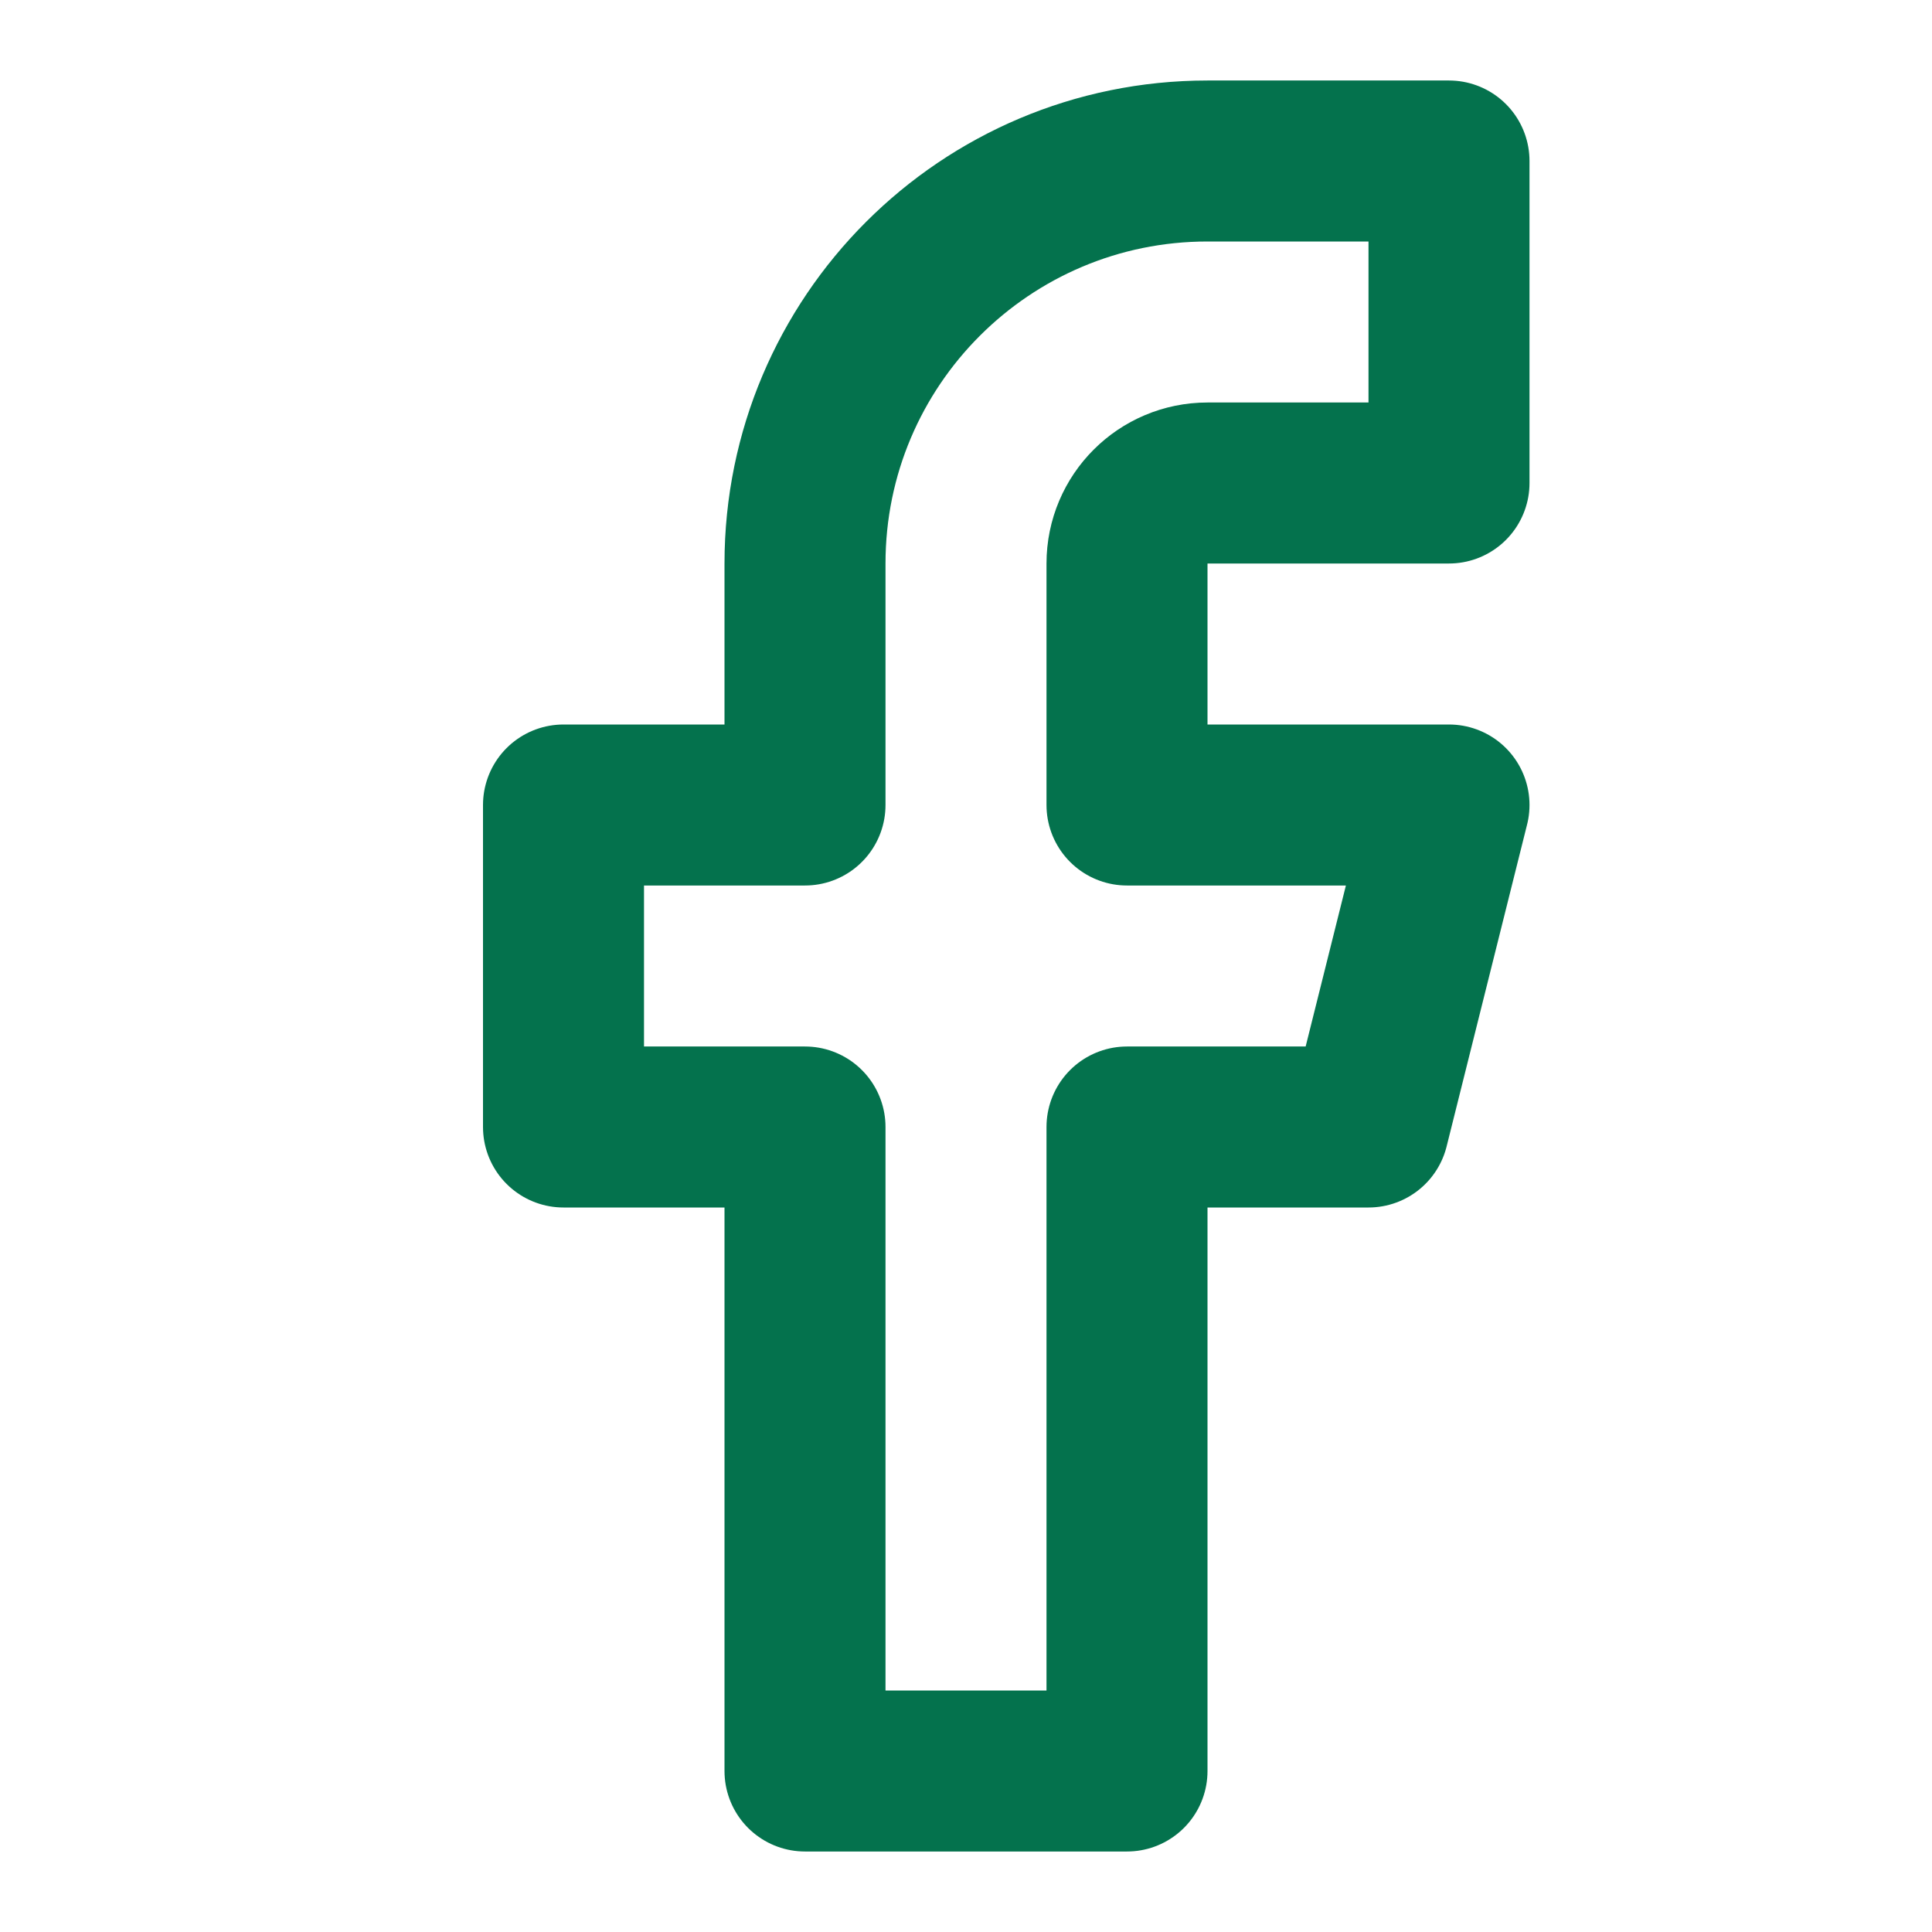
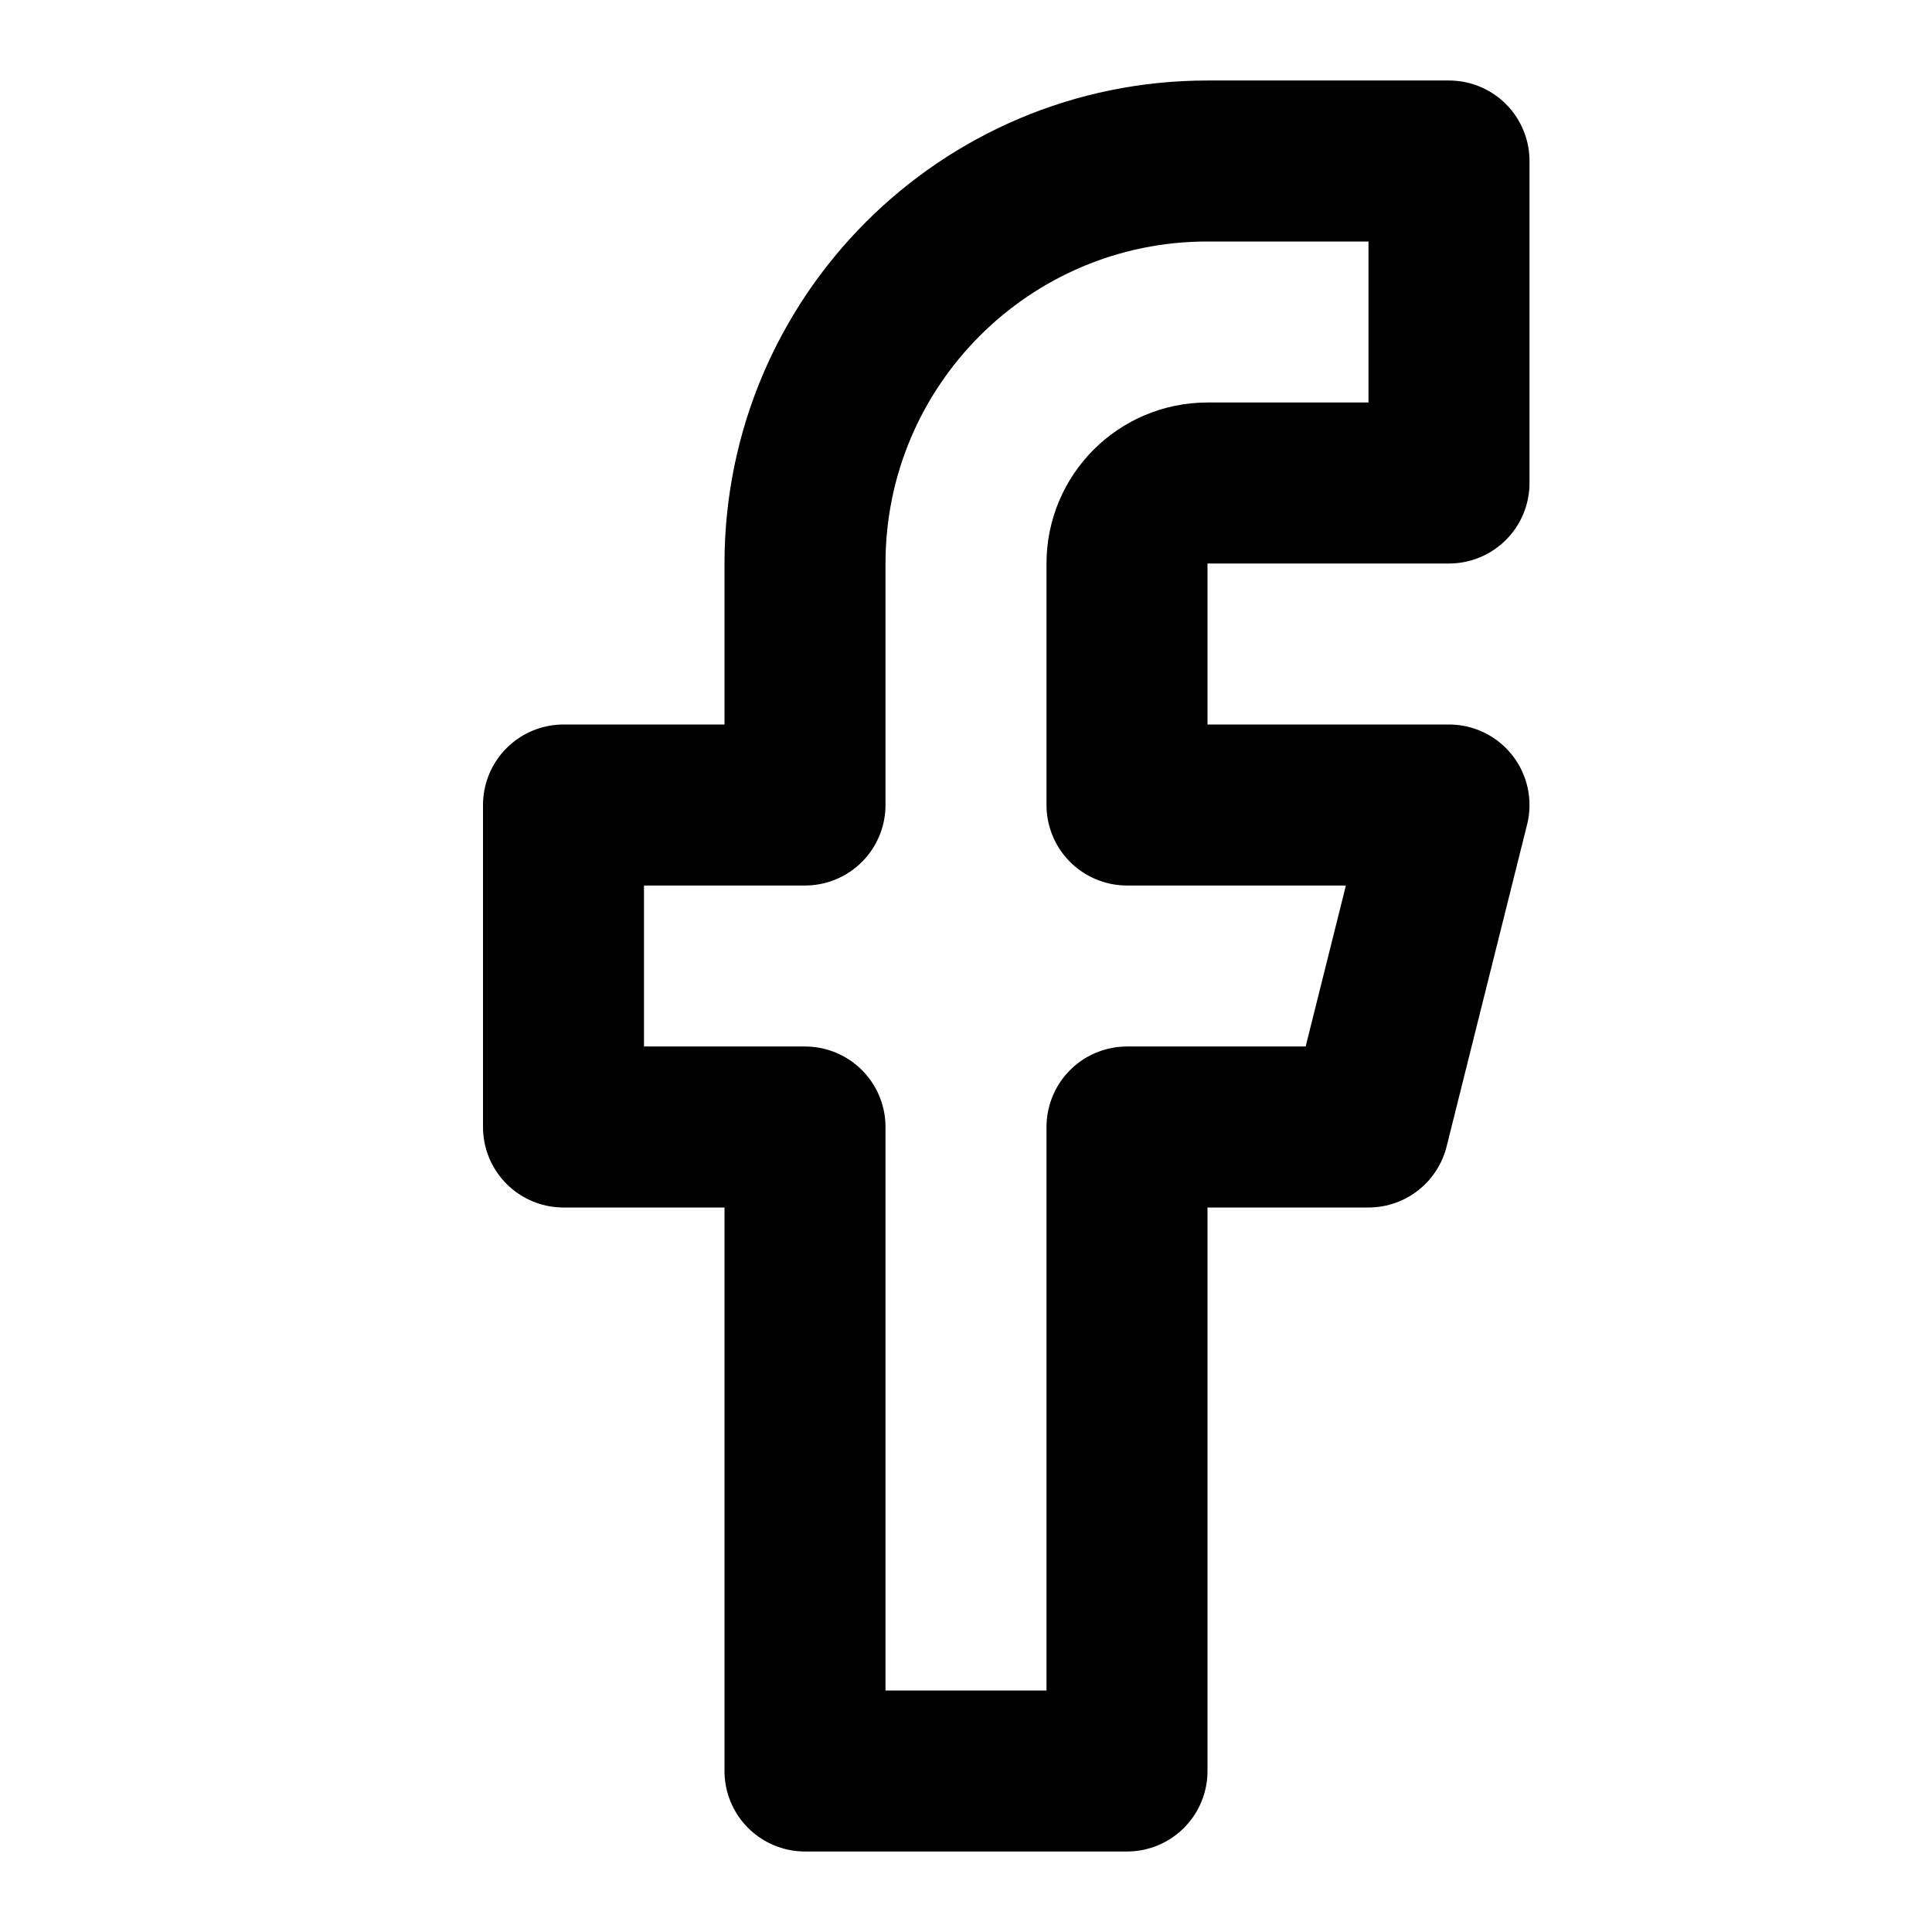
- <svg xmlns="http://www.w3.org/2000/svg" width="24" height="24" viewBox="0 0 24 24" fill="none" stroke="#04724d" stroke-width="2" stroke-linecap="round" stroke-linejoin="round" class="feather feather-facebook">
+ <svg xmlns="http://www.w3.org/2000/svg" width="24" height="24" viewBox="0 0 24 24" fill="none" stroke="currentColor" stroke-width="2" stroke-linecap="round" stroke-linejoin="round" class="feather feather-facebook">
  <path d="M18 2h-3a5 5 0 0 0-5 5v3H7v4h3v8h4v-8h3l1-4h-4V7a1 1 0 0 1 1-1h3z" />
</svg>
